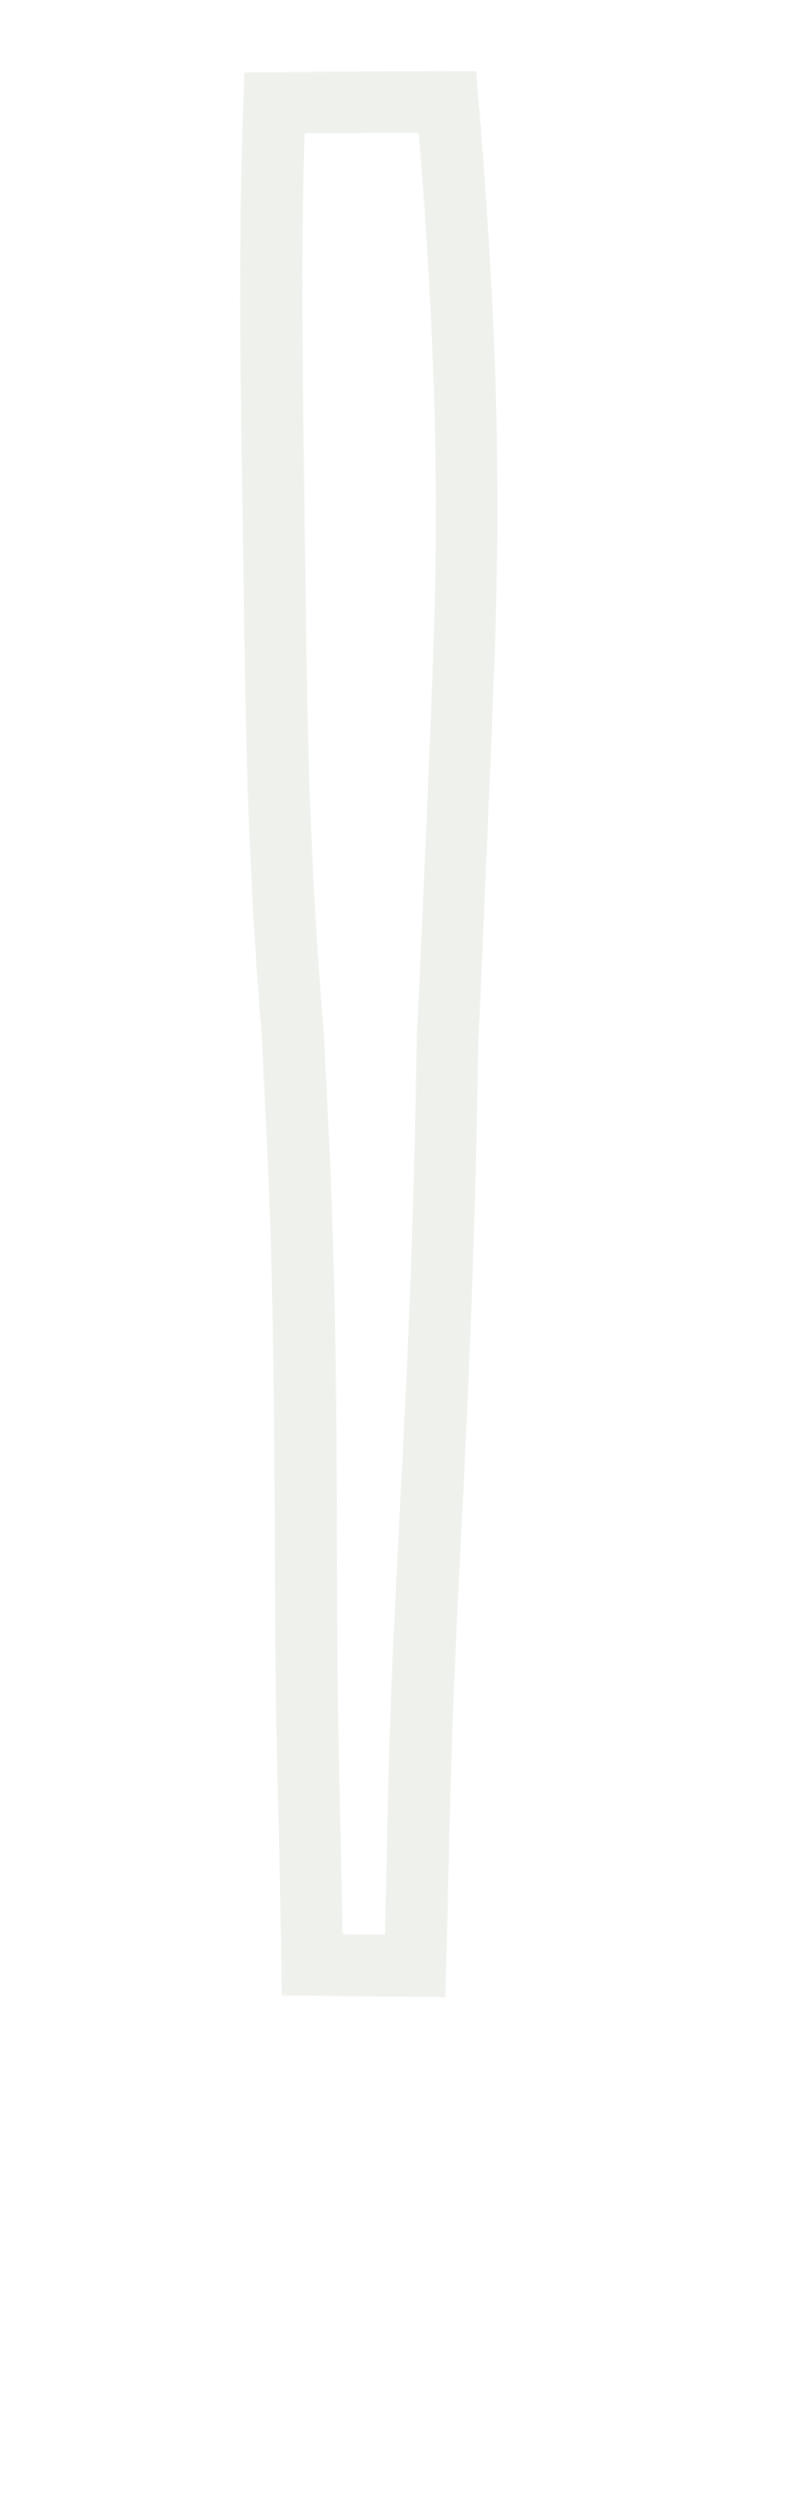
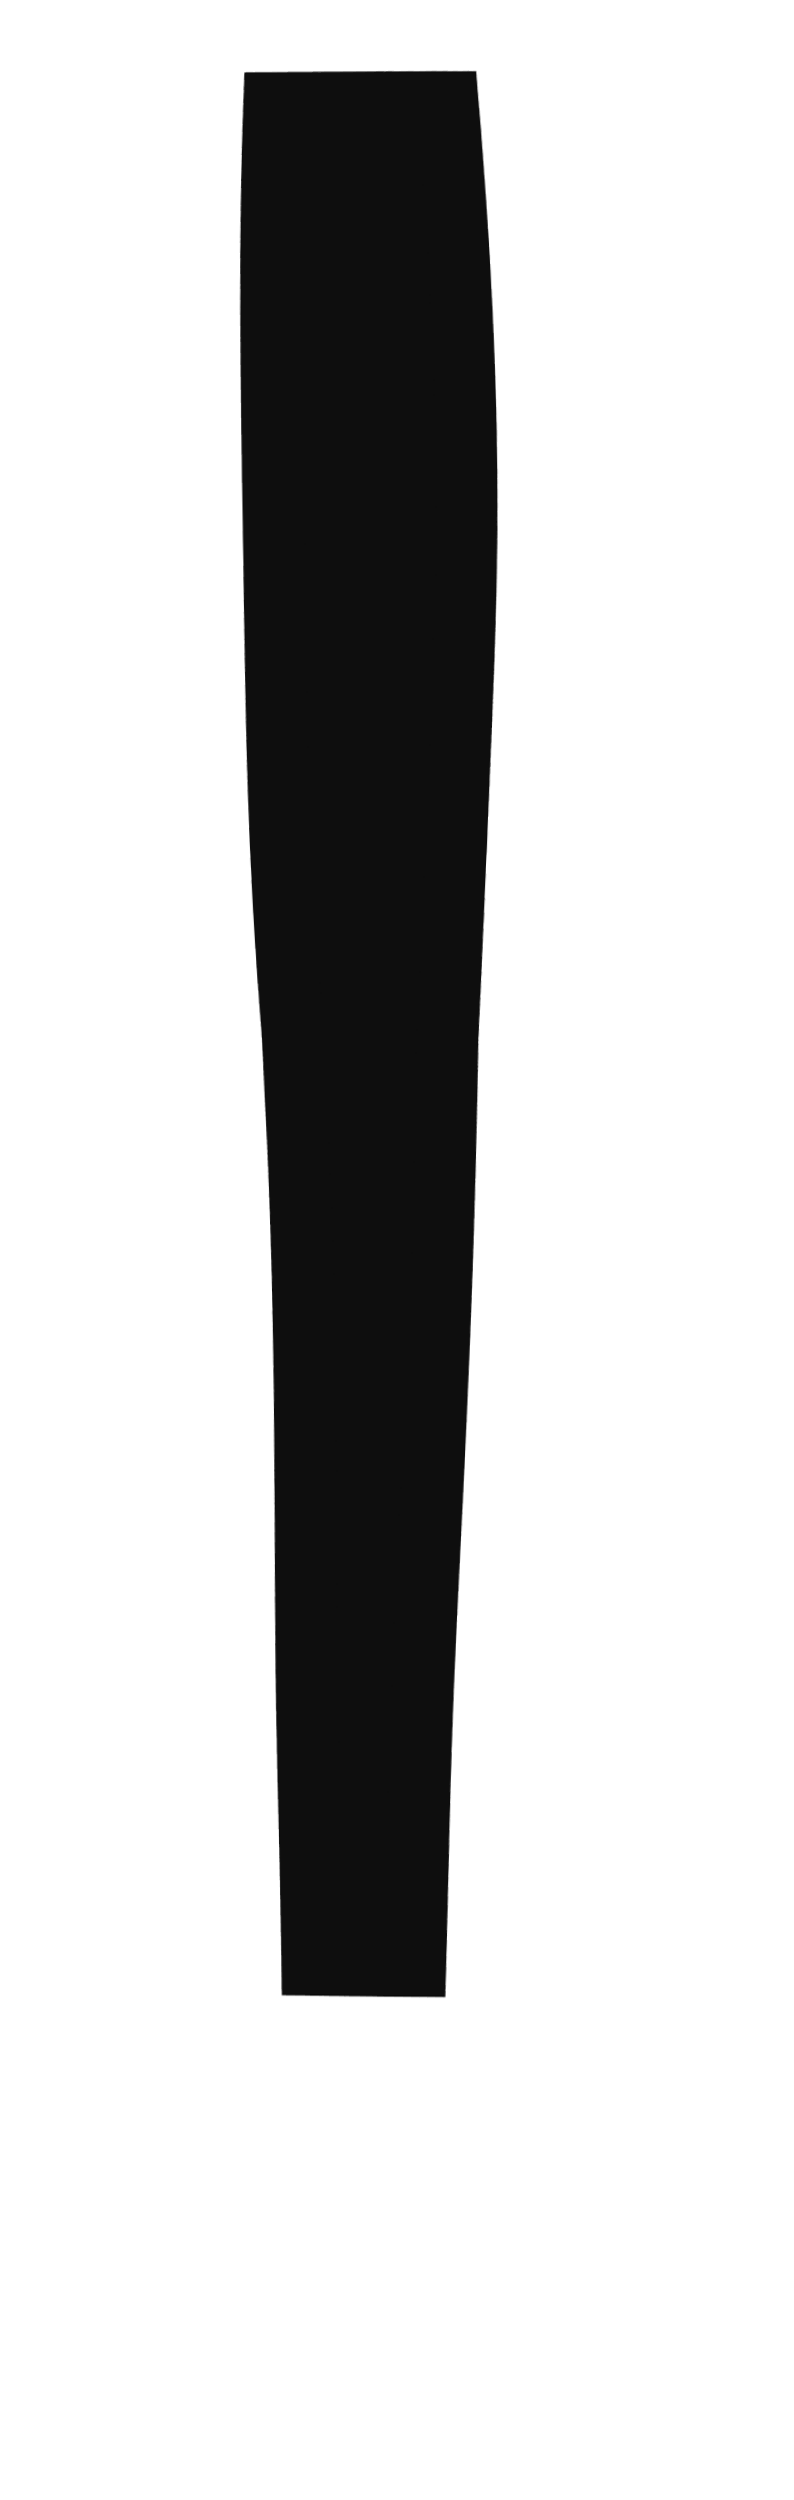
<svg xmlns="http://www.w3.org/2000/svg" viewBox="0 0 46 145" width="46" height="145">
  <defs>
    <filter id="ink" x="-40%" y="-40%" width="180%" height="180%">
      <feTurbulence type="fractalNoise" baseFrequency="0.03" numOctaves="1" seed="10" result="n" />
      <feDisplacementMap in="SourceGraphic" in2="n" scale="1.0" xChannelSelector="R" yChannelSelector="G" />
    </filter>
  </defs>
  <g filter="url(#ink)">
-     <path d="M16 6 Q15 30 17 60 Q18 88 18 114 L24 114 Q25 88 26 60 Q28 30 26 6 Z" fill="none" stroke="#eef1ec" stroke-width="3.6" />
+     <path d="M16 6 Q15 30 17 60 Q18 88 18 114 L24 114 Q25 88 26 60 Q28 30 26 6 Z" fill="#0e0e0e" stroke="#0e0e0e" stroke-width="3.6" />
  </g>
</svg>
